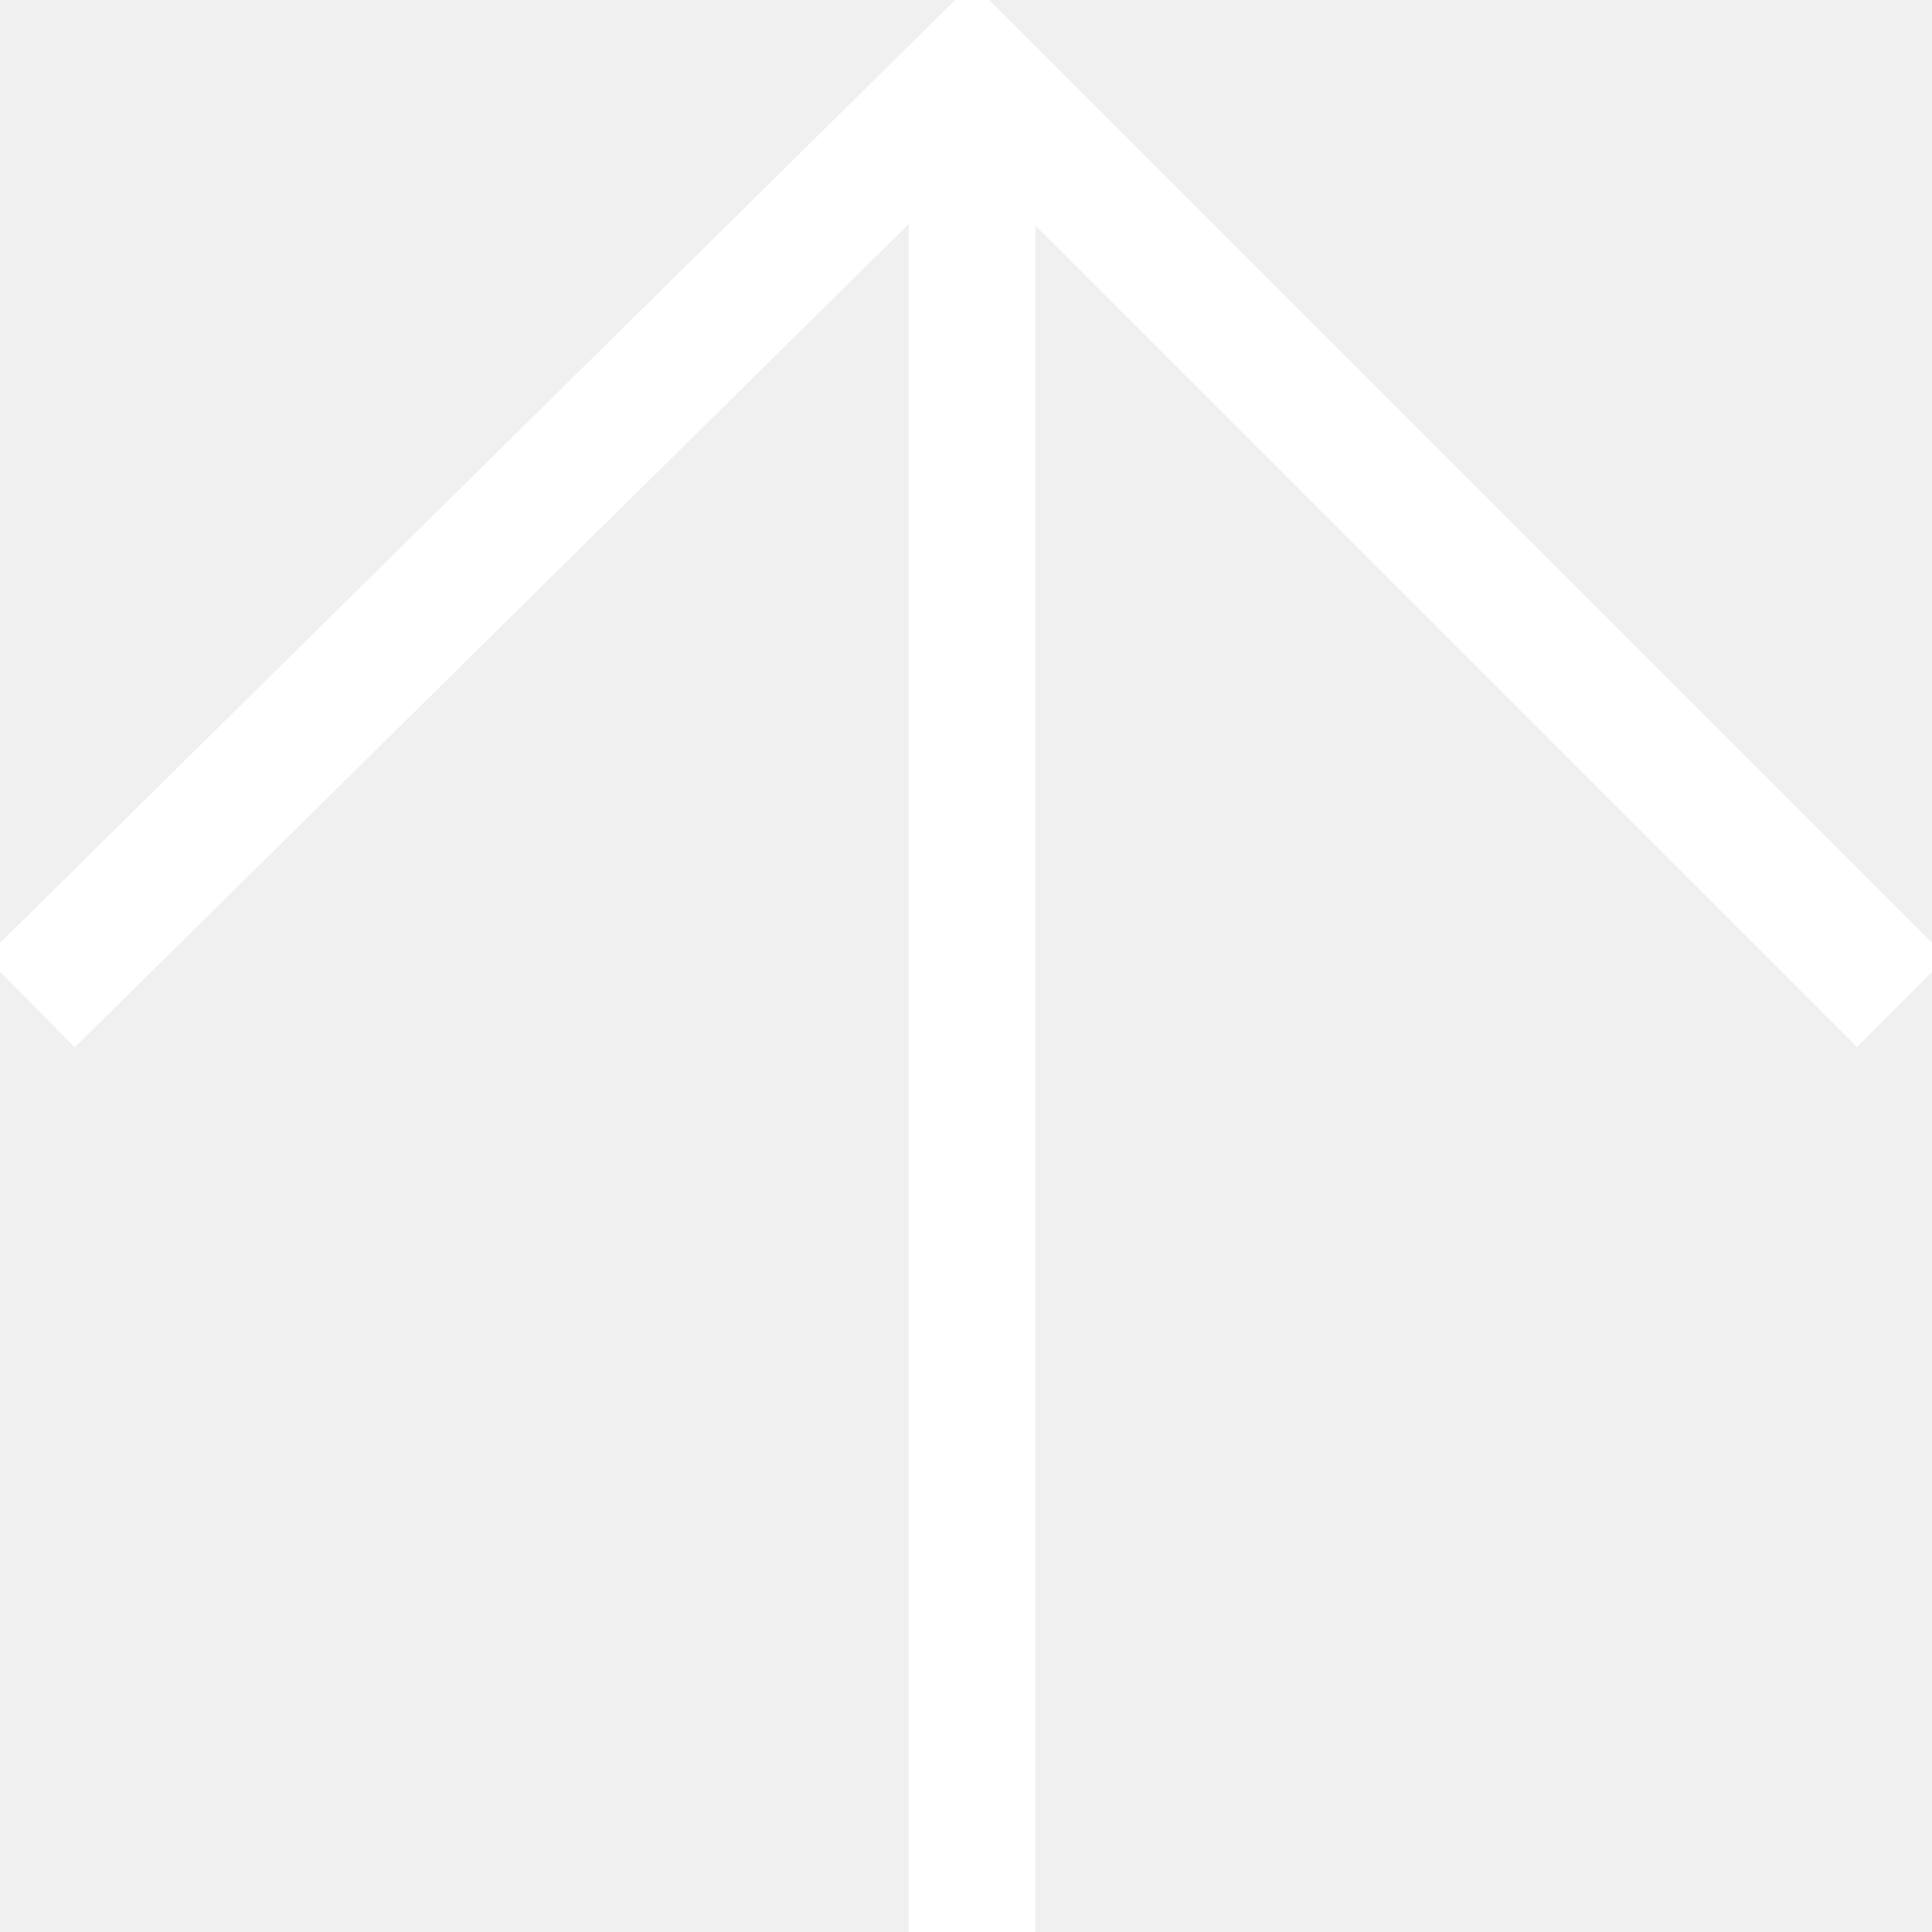
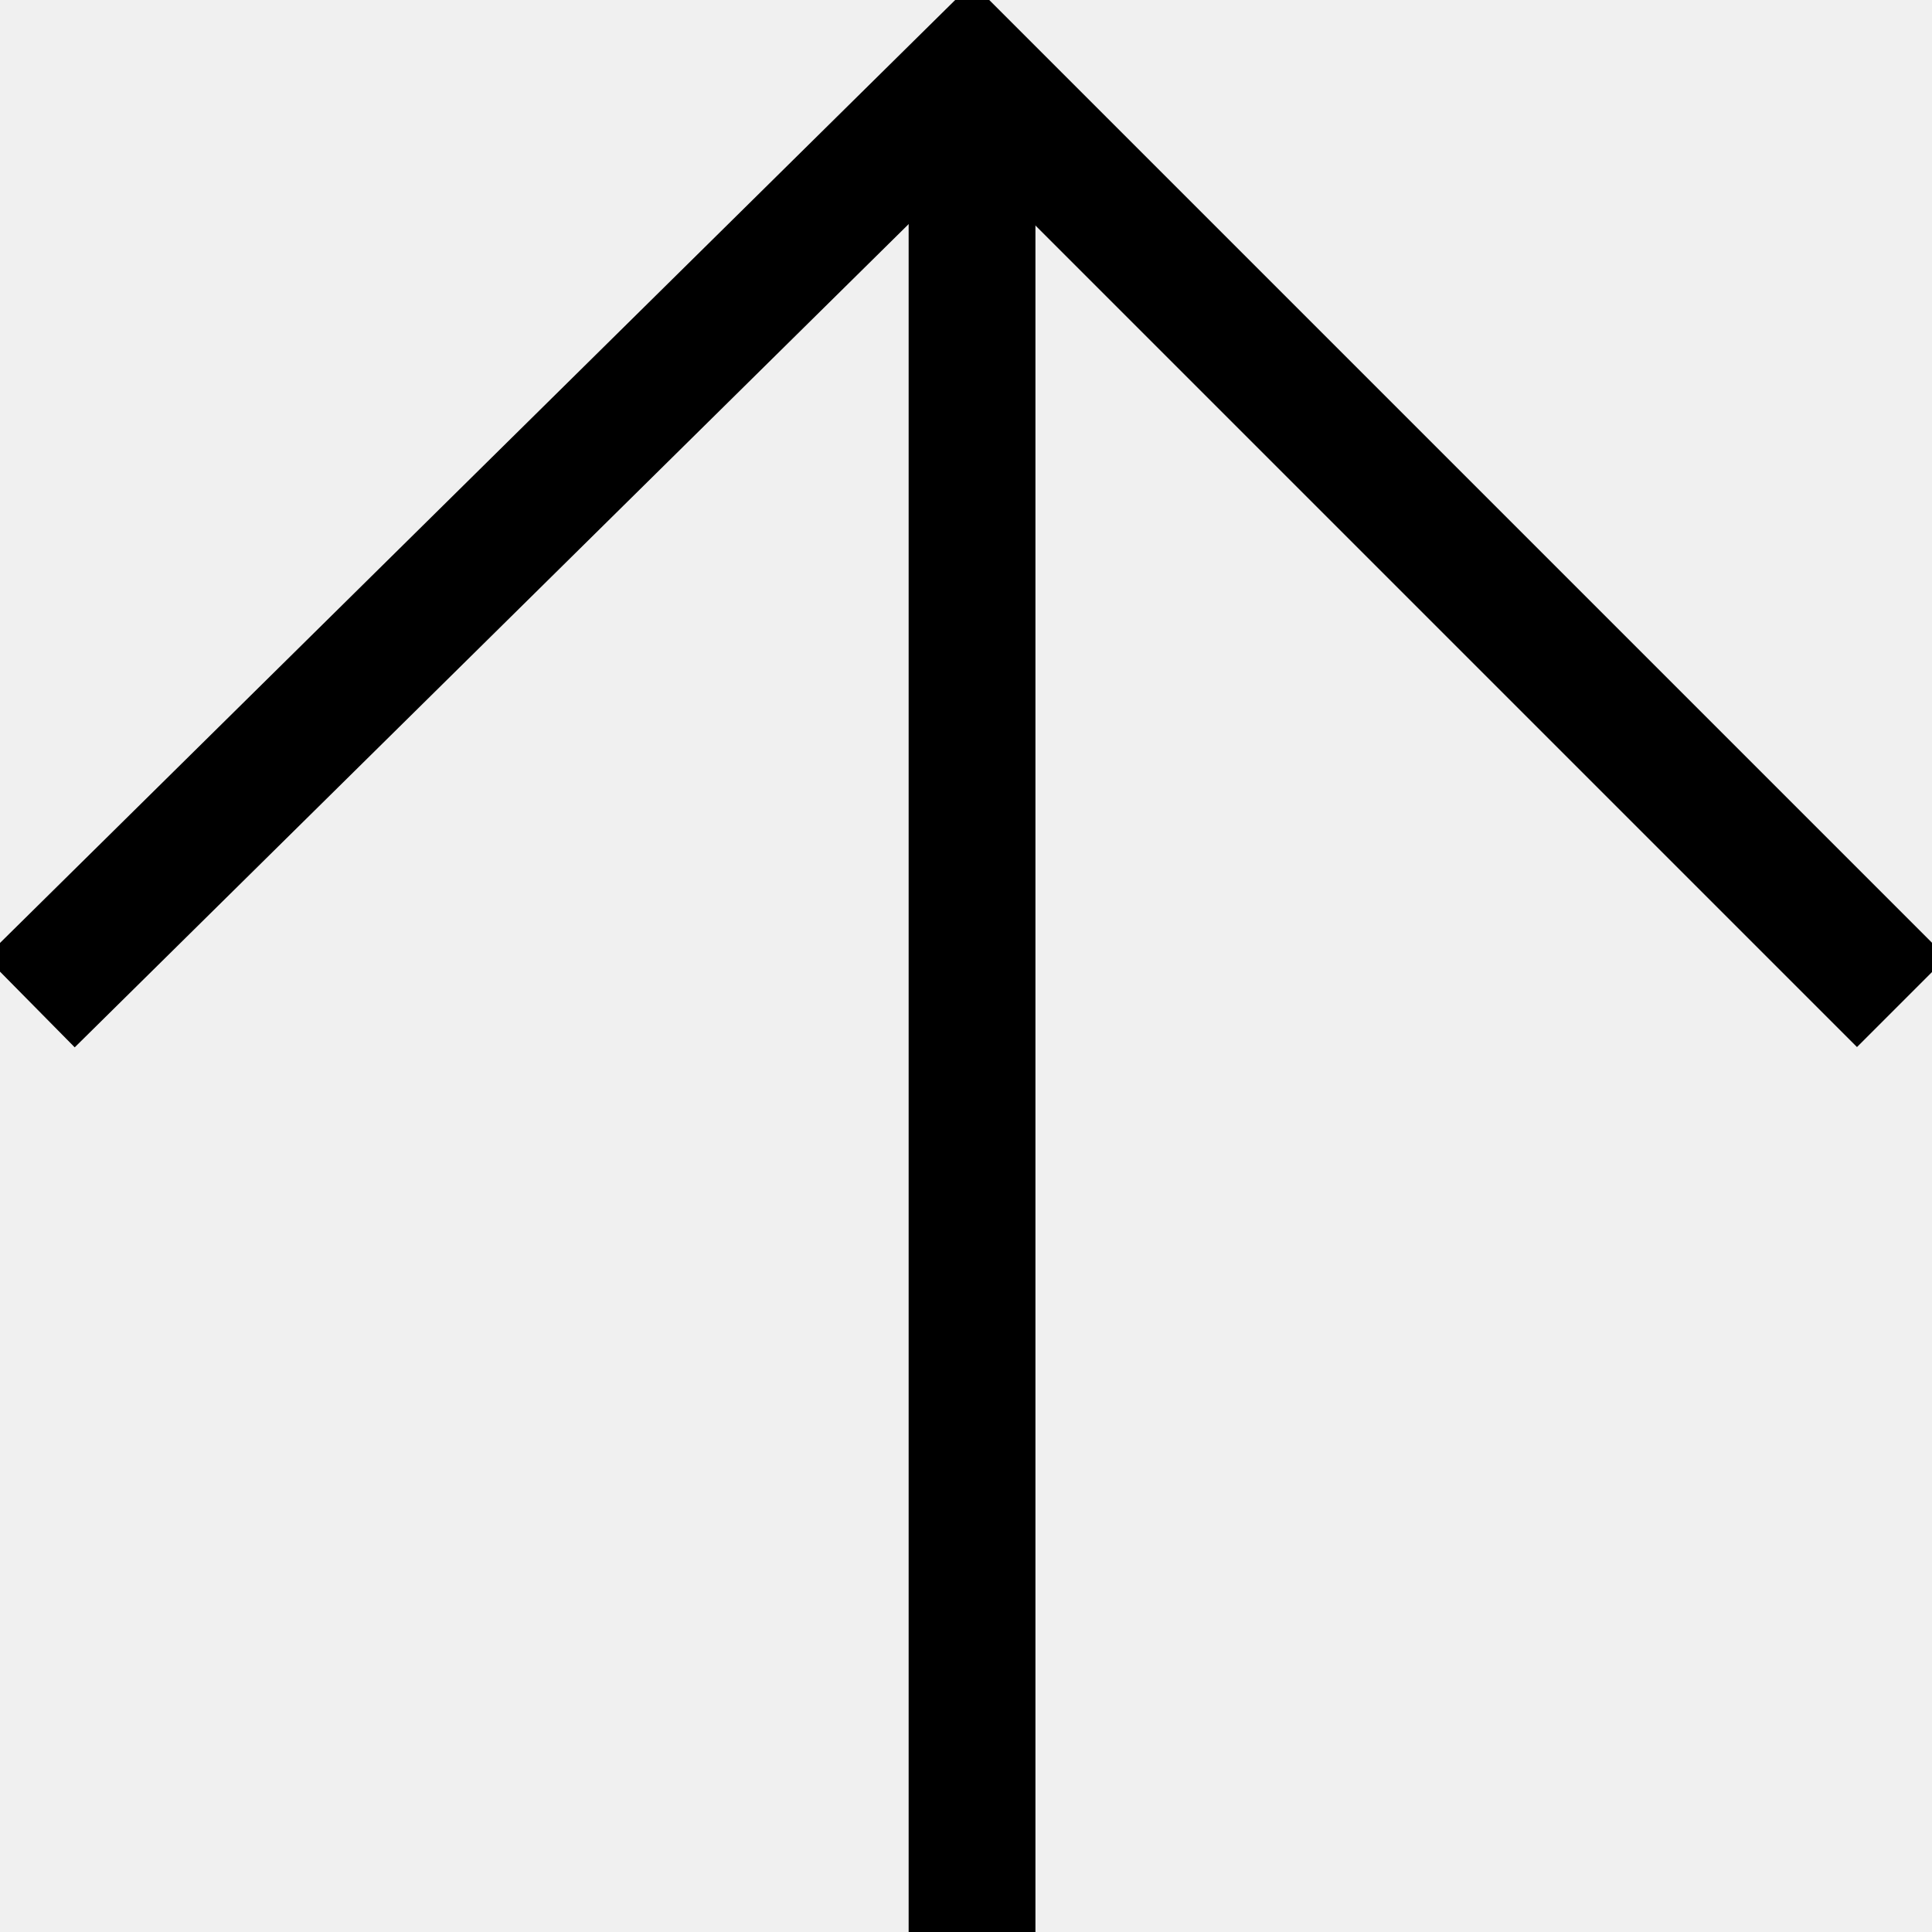
- <svg xmlns="http://www.w3.org/2000/svg" version="1.1" id="Layer_1" x="0px" y="0px" viewBox="0 0 32 32" style="enable-background:new 0 0 32 32;" xml:space="preserve">
-   <style type="text/css">
- 	.st0{fill:none;stroke:#FFFFFF;stroke-width:2.1;}
- </style>
-   <polyline class="st0" points="0.5,16.6 16.1,1.2 31.5,16.6 " />
-   <line class="st0" x1="16.1" y1="1" x2="16.1" y2="32" />
+ <svg xmlns="http://www.w3.org/2000/svg" viewBox="0 0 32 32">
+   <polyline class="st0" points="0.5,16.6 16.1,1.2 31.5,16.6" fill="none" stroke="black" stroke-width="2.1" />
+   <line class="st0" x1="16.1" y1="1" x2="16.1" y2="32" stroke="black" stroke-width="2.1" />
</svg>
